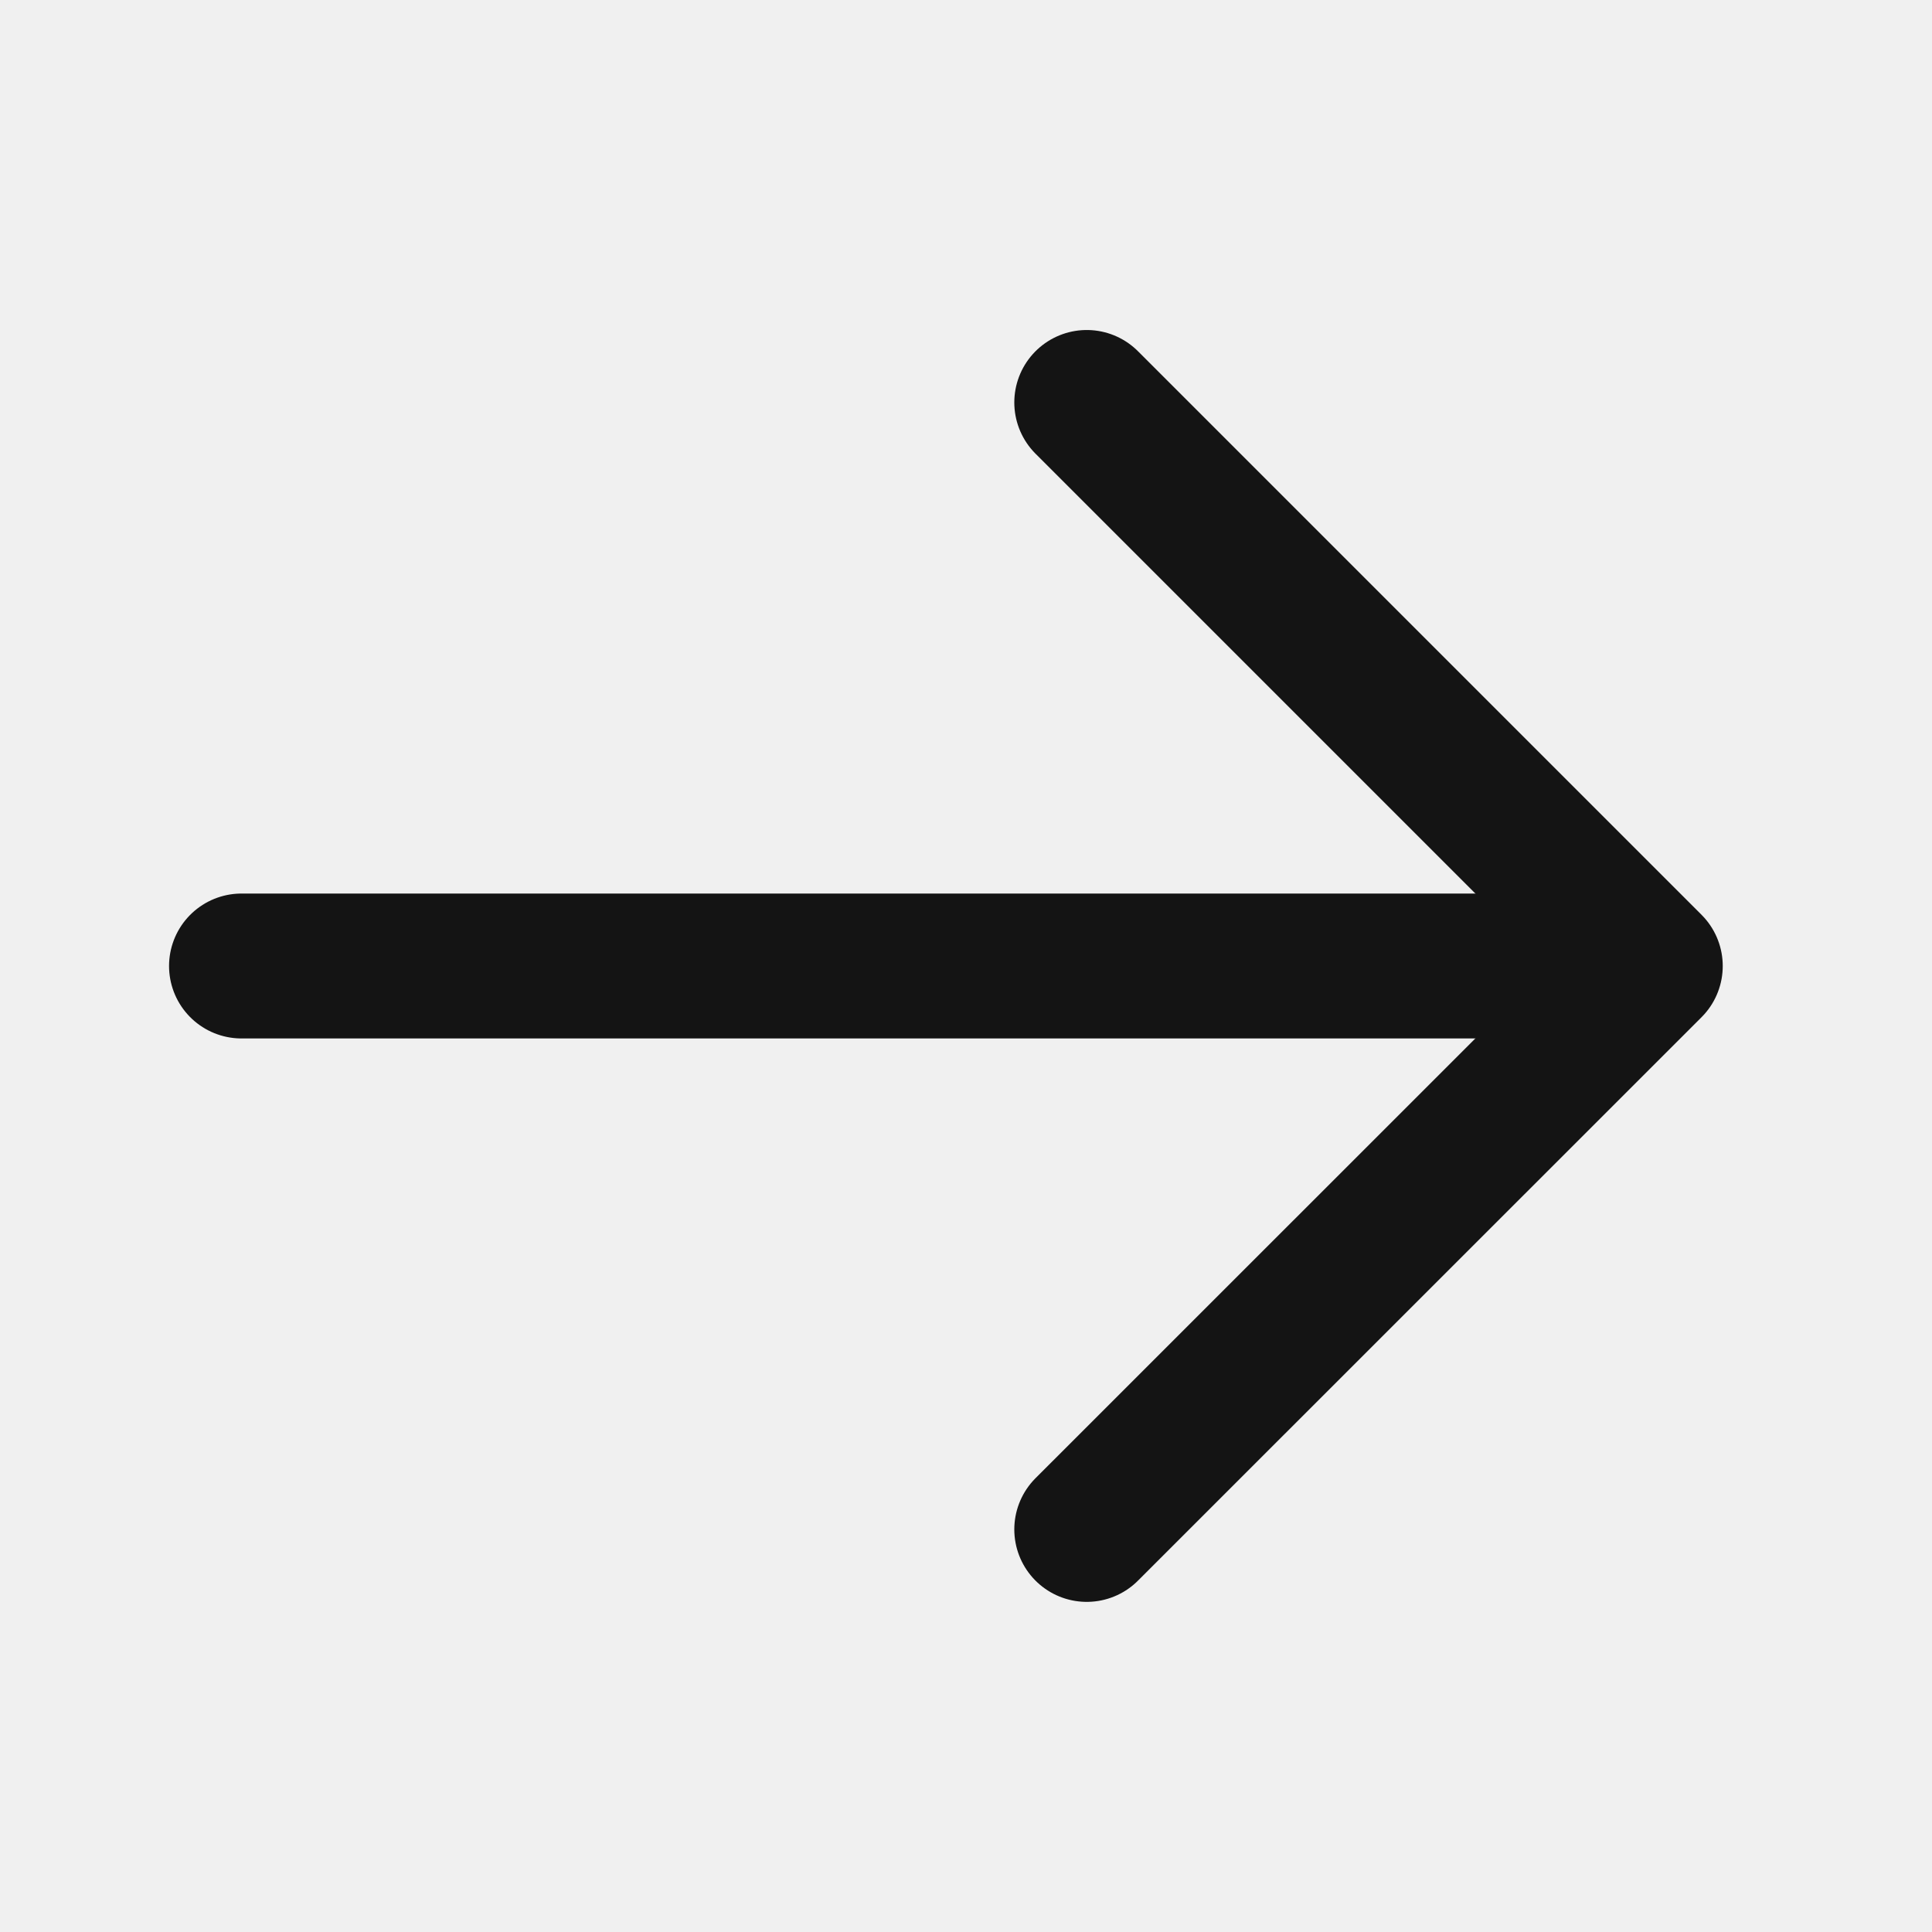
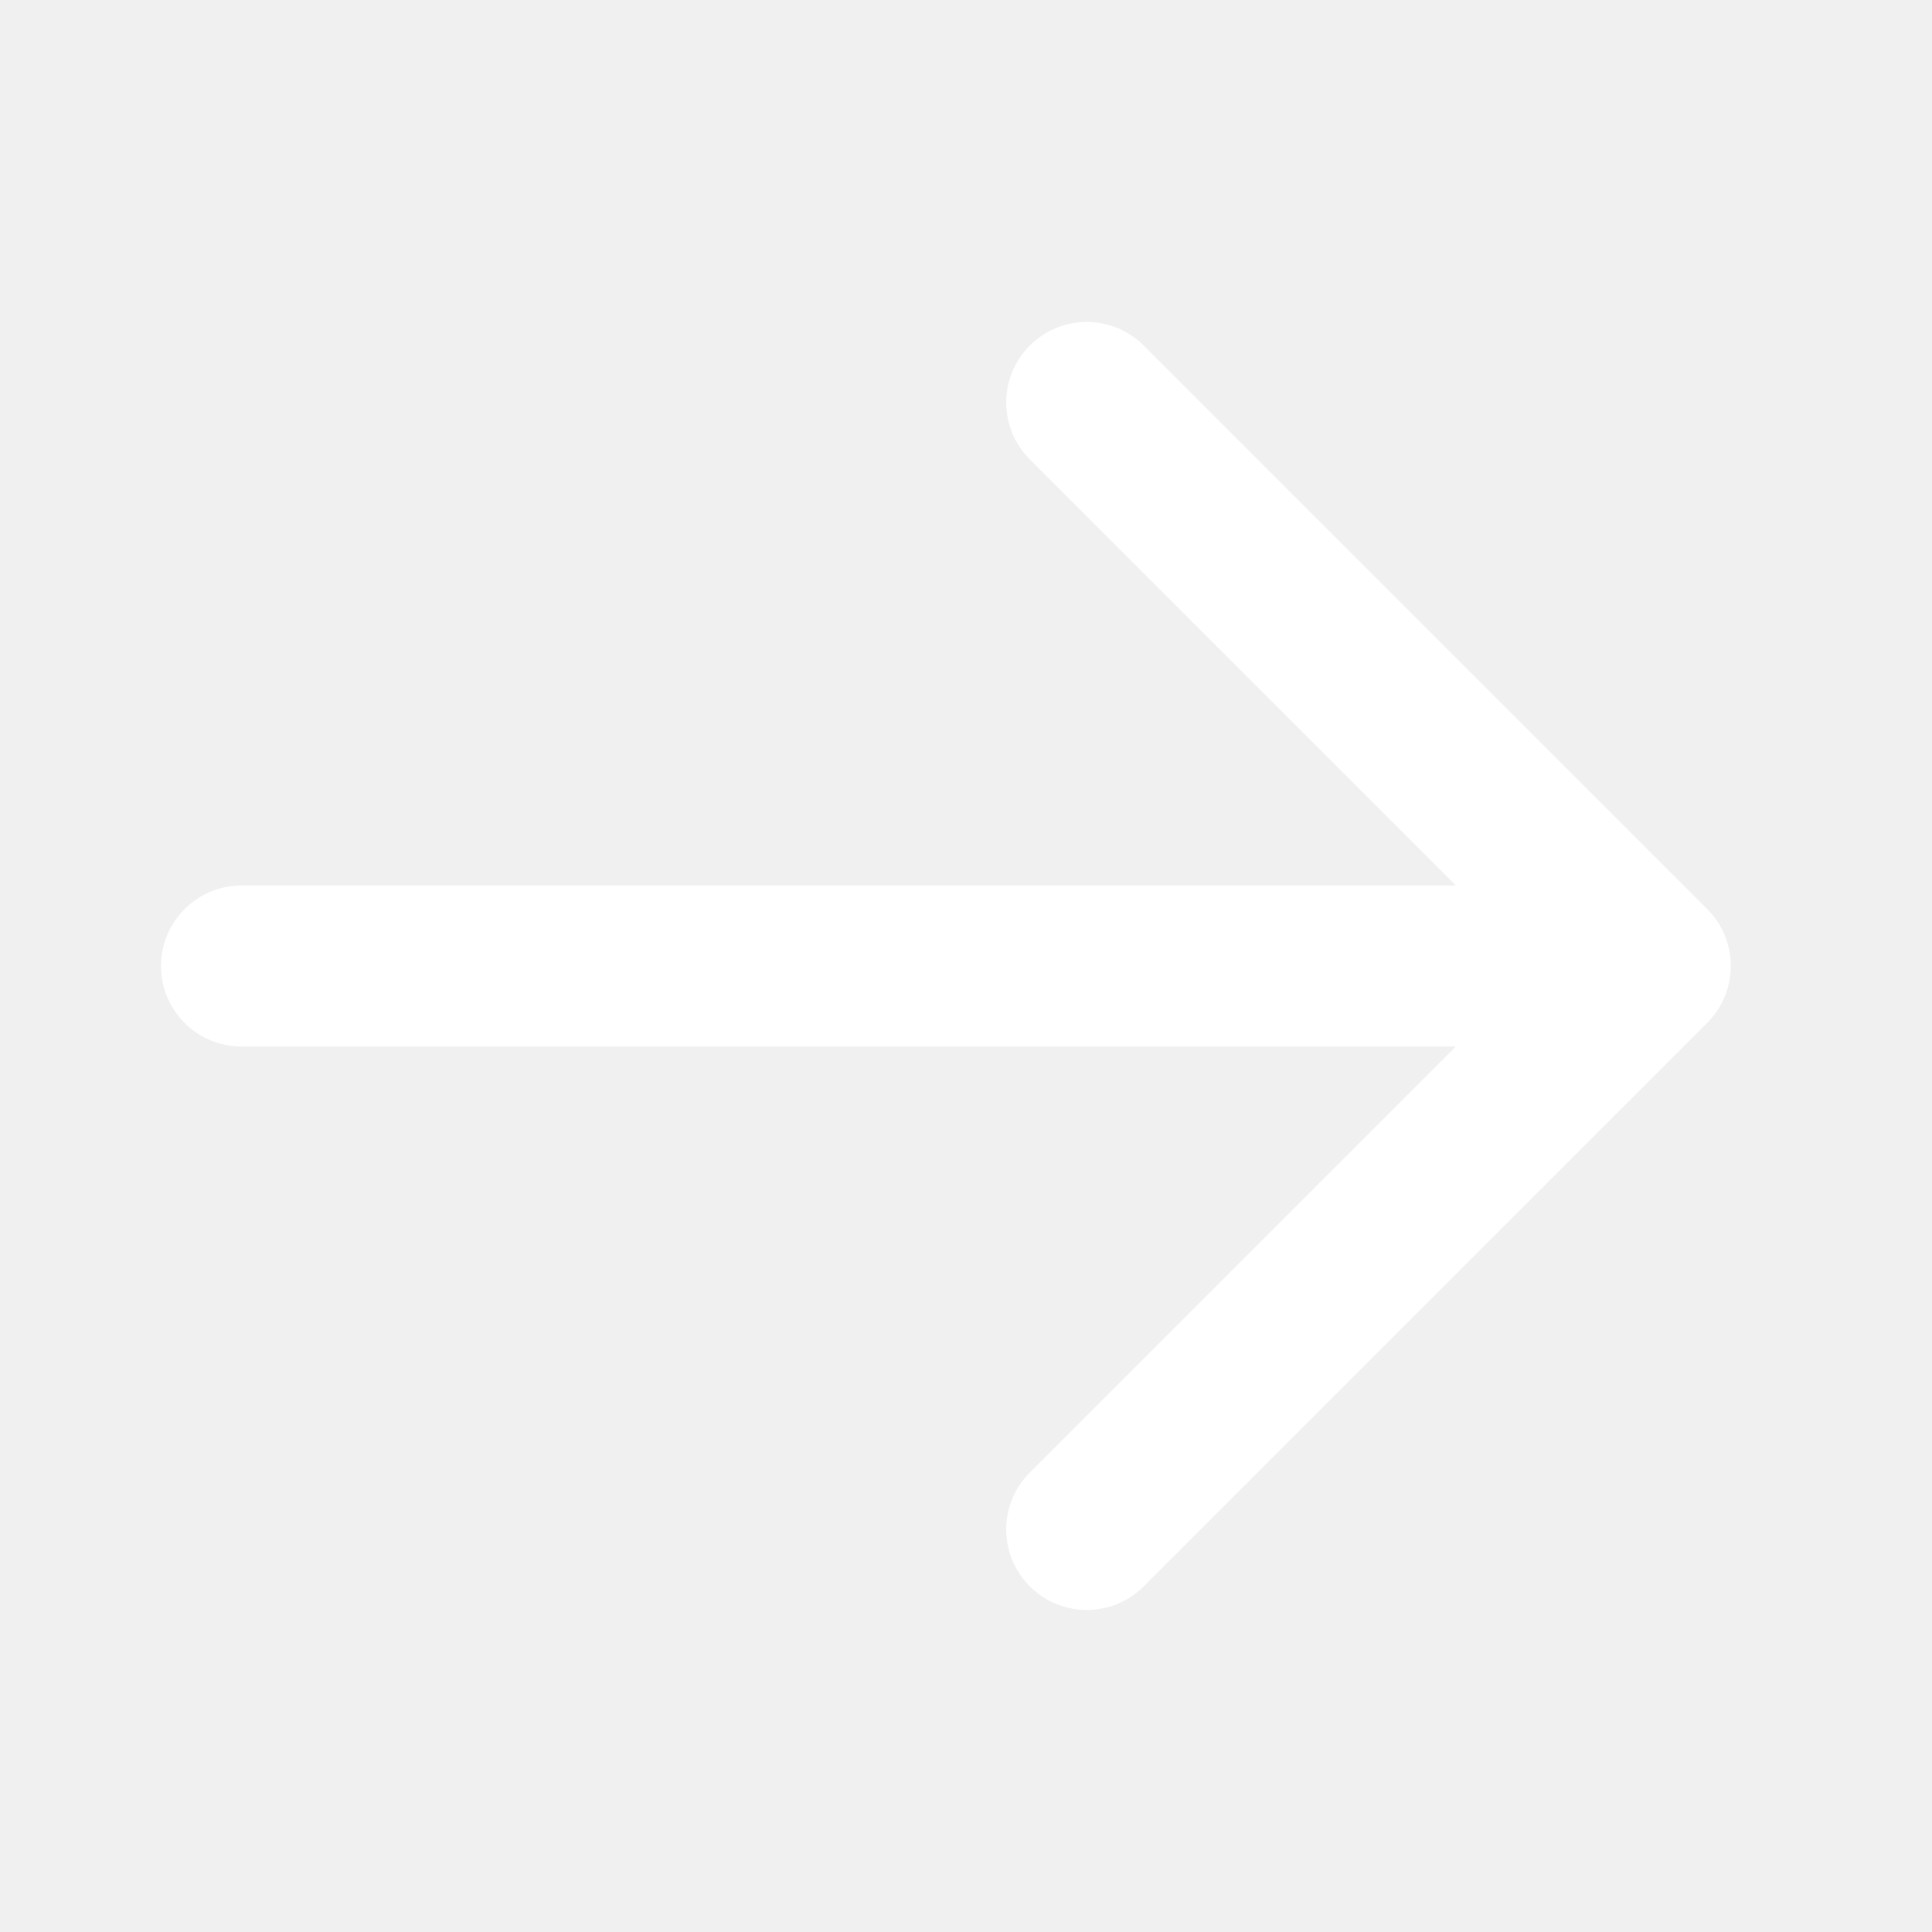
- <svg xmlns="http://www.w3.org/2000/svg" width="16" height="16" viewBox="0 0 16 16" fill="none">
-   <path d="M2 8L13 8" stroke="#141414" stroke-width="1.2" stroke-linecap="round" stroke-linejoin="round" />
-   <path d="M9 3.333L13.667 8L9 12.666" stroke="#141414" stroke-width="1.2" stroke-linecap="round" stroke-linejoin="round" />
+ <svg xmlns="http://www.w3.org/2000/svg" width="24" height="24" viewBox="0 0 24 24" fill="none">
+   <path fill-rule="evenodd" clip-rule="evenodd" d="M12.793 4.292C13.183 3.902 13.817 3.902 14.207 4.292L21.207 11.292C21.598 11.683 21.598 12.316 21.207 12.707L14.207 19.707C13.817 20.097 13.183 20.097 12.793 19.707C12.402 19.316 12.402 18.683 12.793 18.292L18.085 13L3 13C2.448 13 2 12.552 2 12C2 11.448 2.448 11 3 11L18.086 11L12.793 5.707C12.402 5.316 12.402 4.683 12.793 4.292Z" fill="white" />
</svg>
